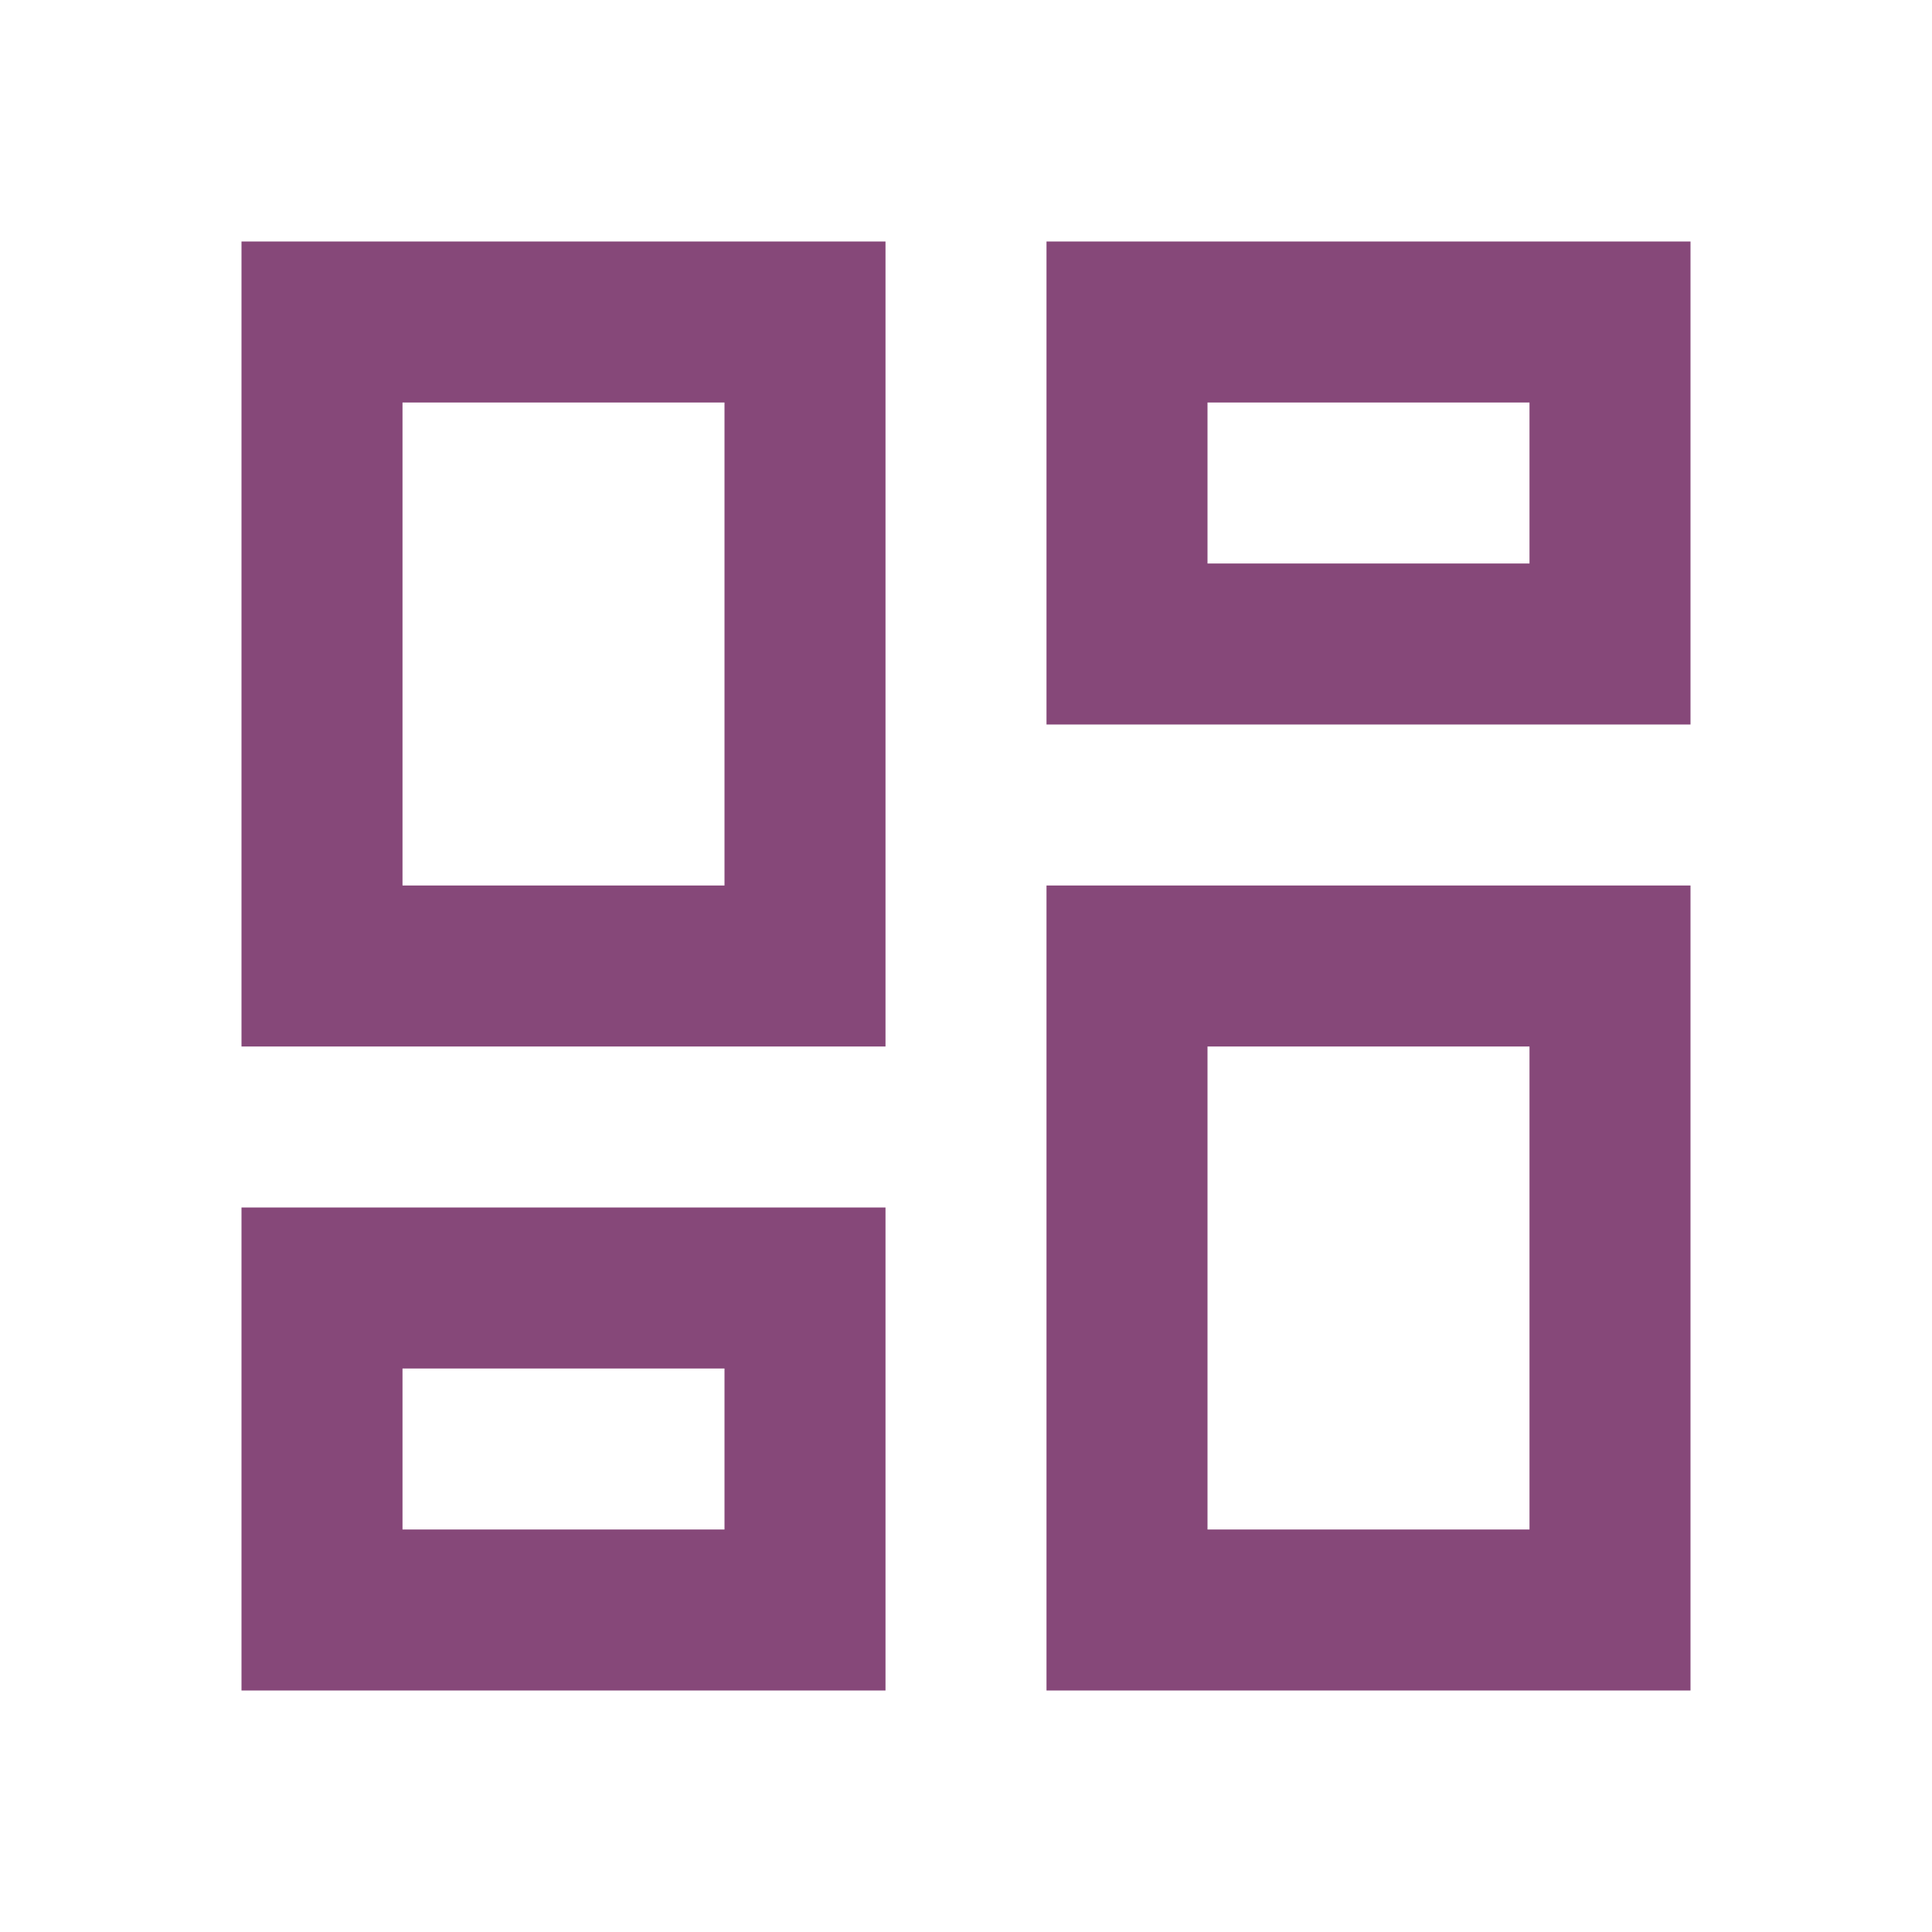
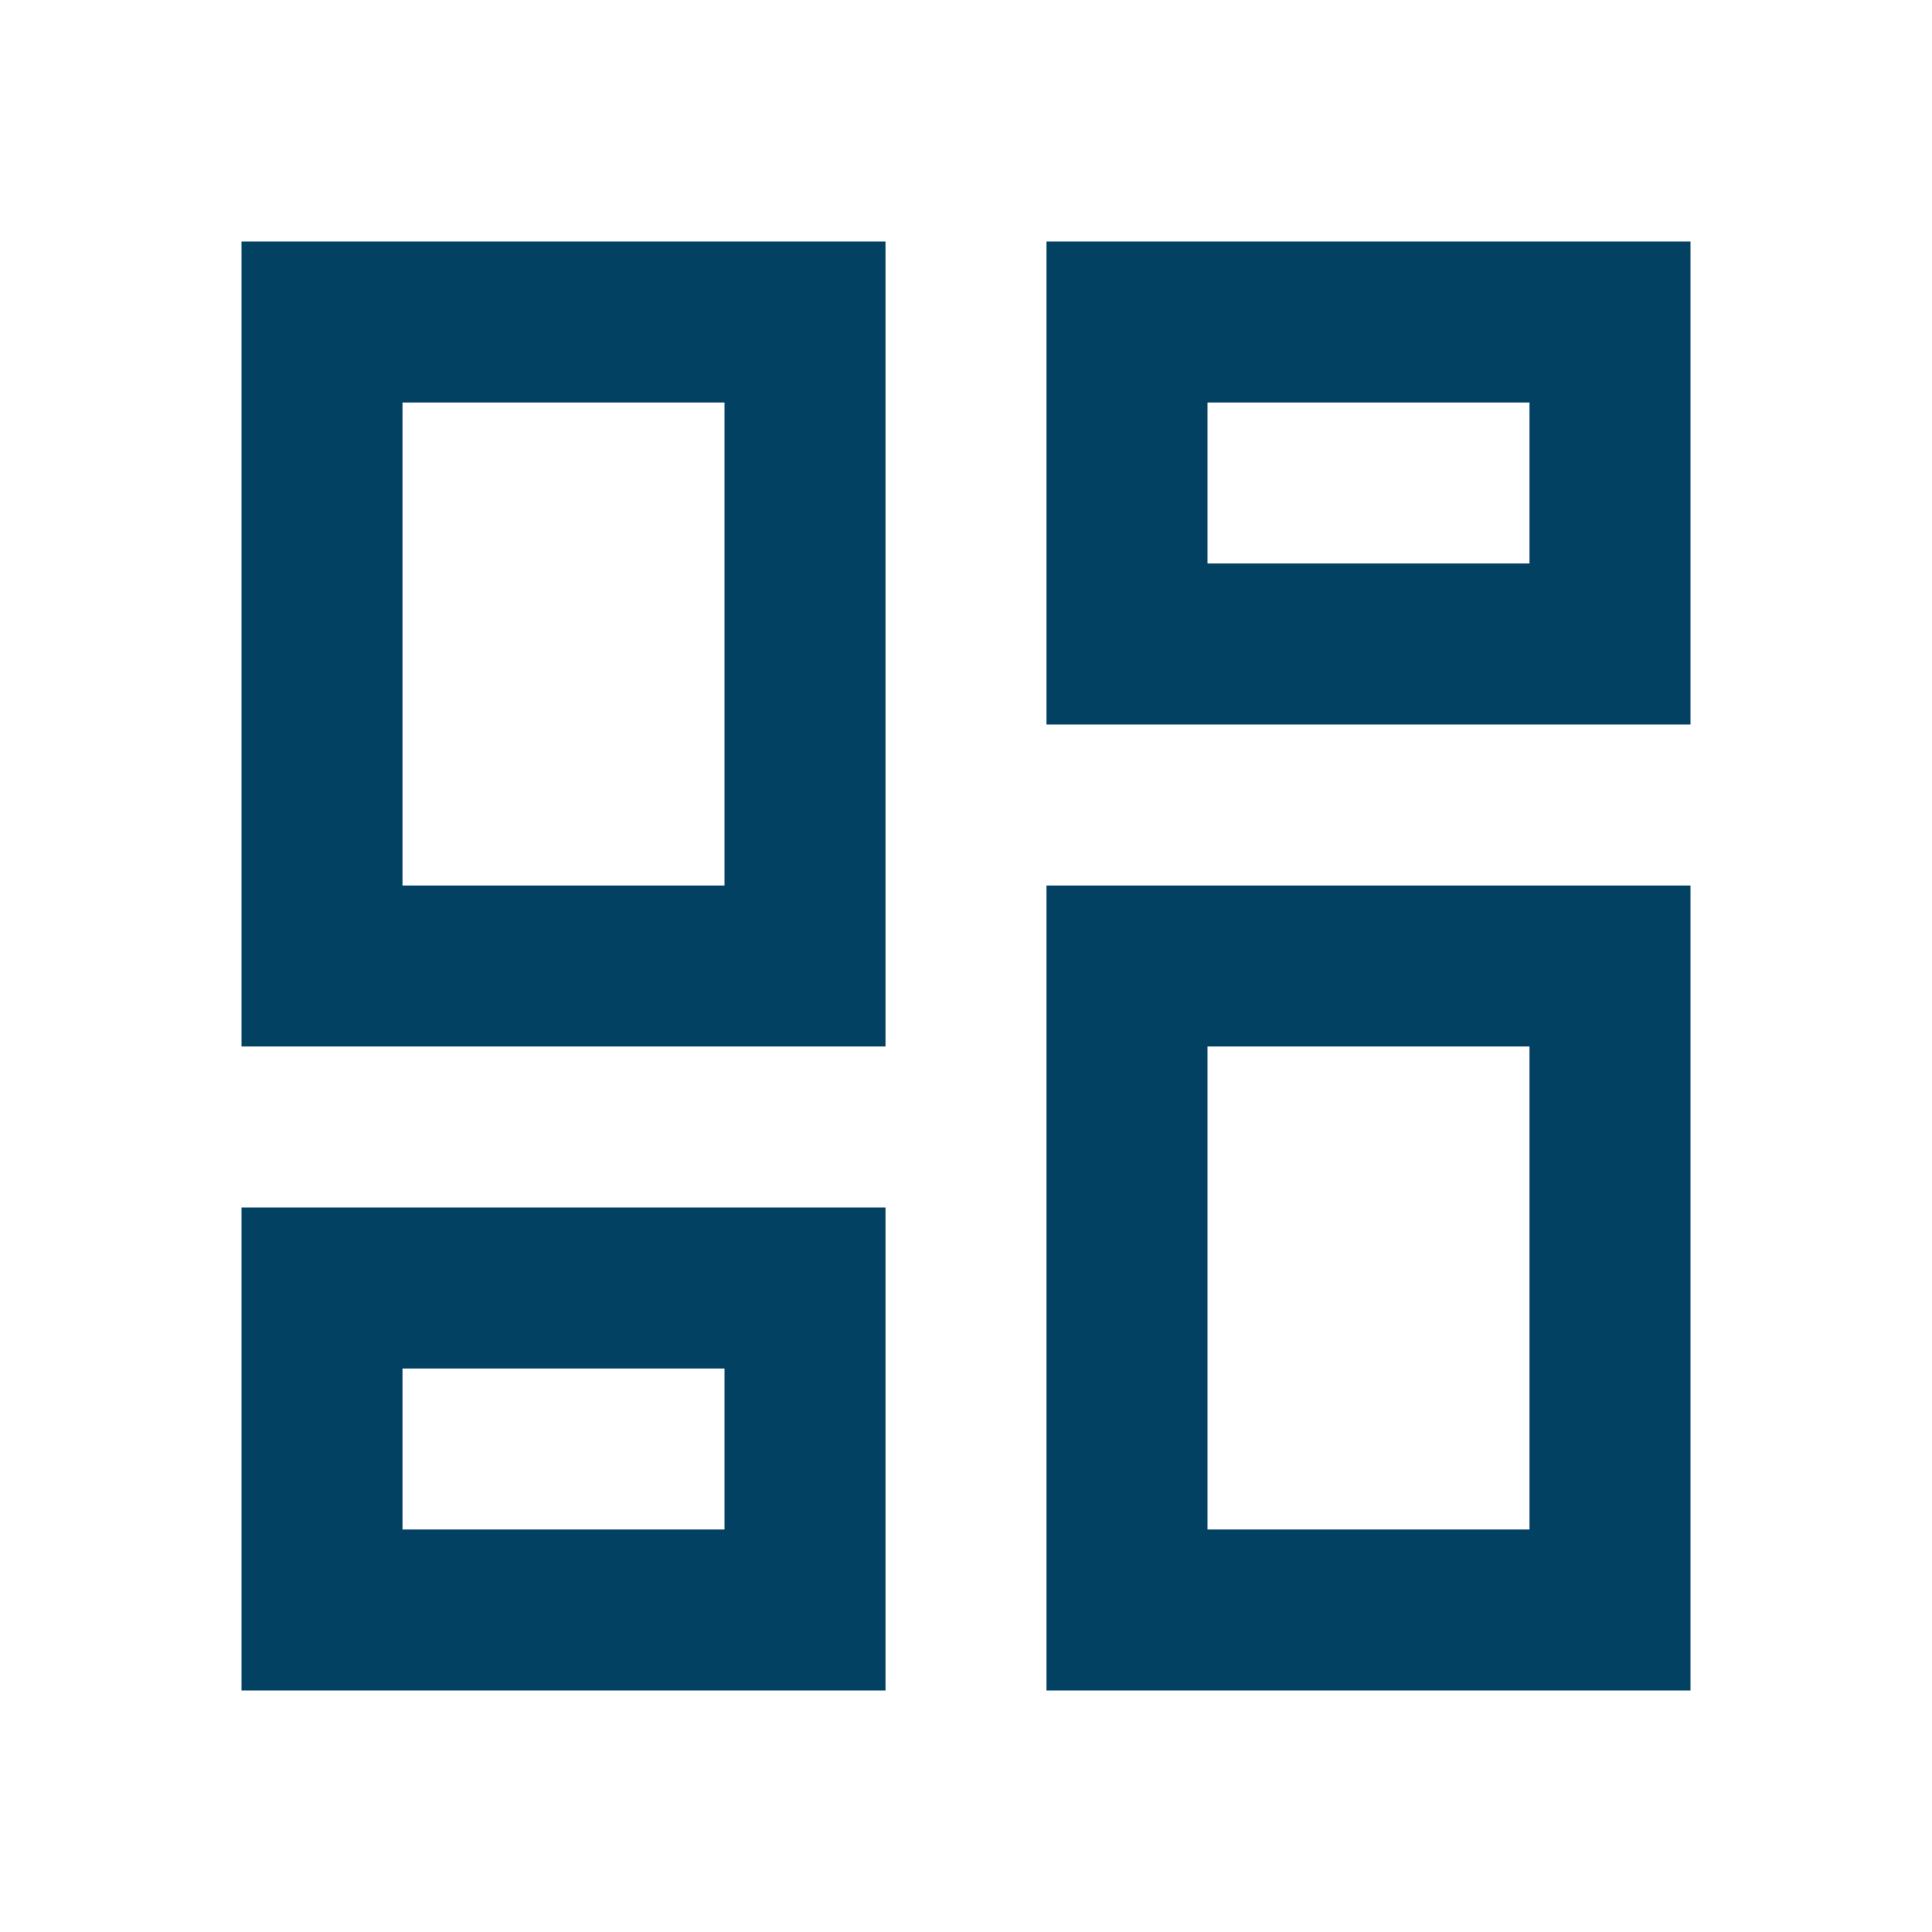
- <svg xmlns="http://www.w3.org/2000/svg" height="24px" viewBox="0 -960 960 960" width="24px" fill="#864879">
+ <svg xmlns="http://www.w3.org/2000/svg" height="24px" viewBox="0 -960 960 960" width="24px" fill="#034163">
  <path d="M520-600v-240h320v240H520ZM120-440v-400h320v400H120Zm400 320v-400h320v400H520Zm-400 0v-240h320v240H120Zm80-400h160v-240H200v240Zm400 320h160v-240H600v240Zm0-480h160v-80H600v80ZM200-200h160v-80H200v80Zm160-320Zm240-160Zm0 240ZM360-280Z" />
</svg>
